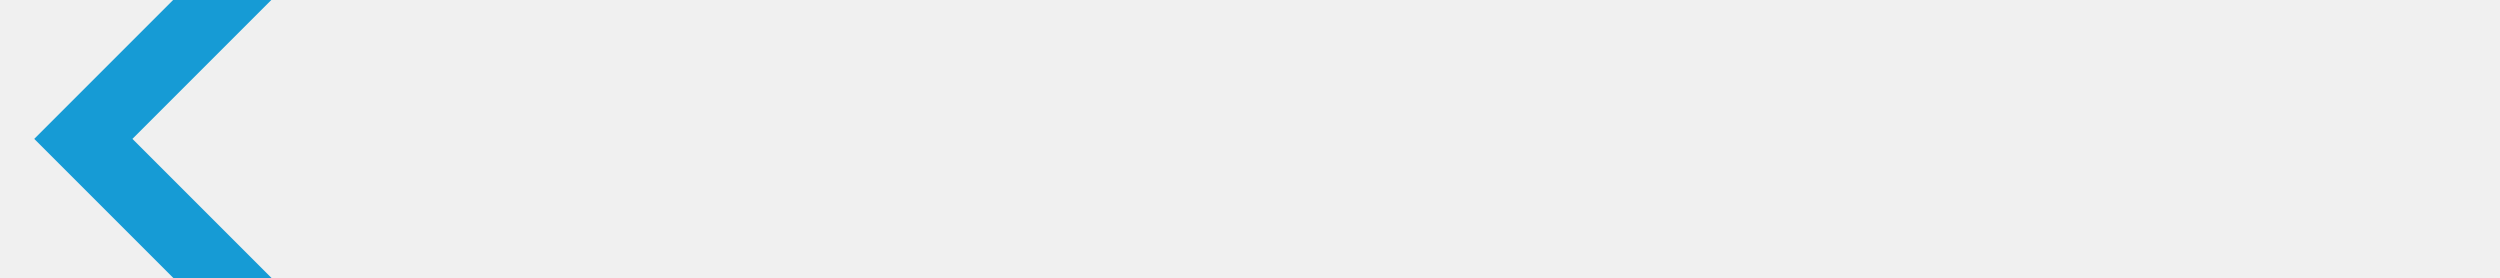
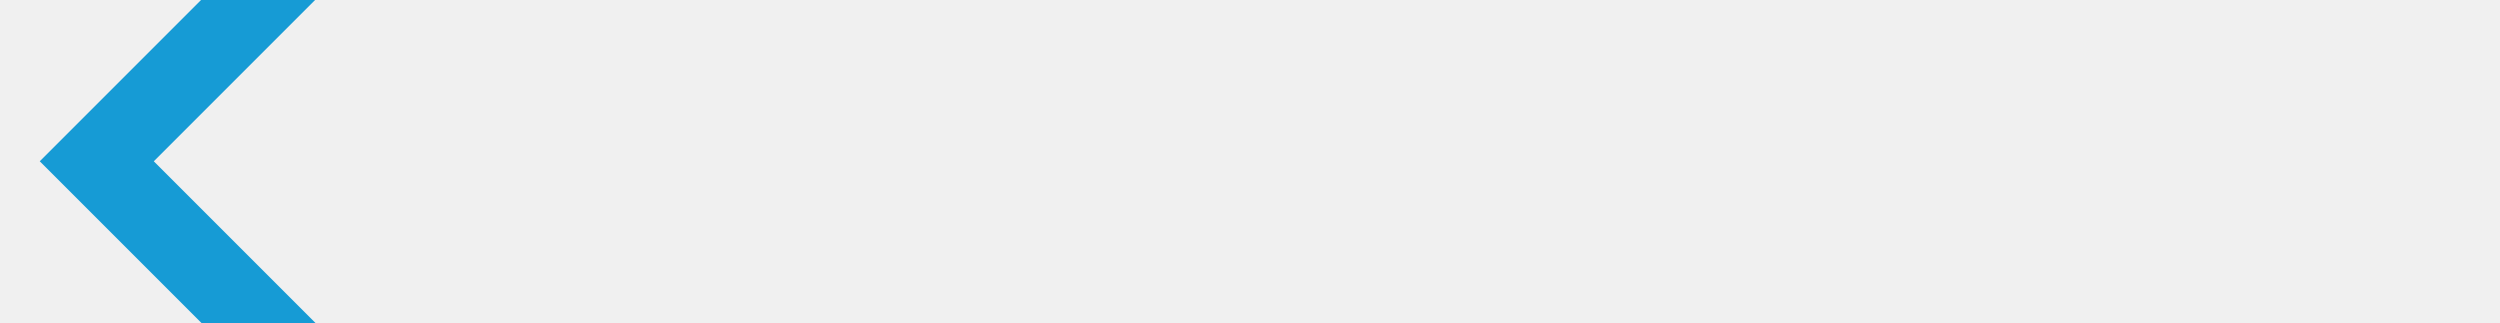
- <svg xmlns="http://www.w3.org/2000/svg" version="1.1" width="72px" height="8px" viewBox="834 628  72 8">
+ <svg xmlns="http://www.w3.org/2000/svg" version="1.1" width="62px" height="8px" viewBox="756 688  62 8">
  <defs>
-     <mask fill="white" id="clip2999">
-       <path d="M 0 0  L 0 0  L 0 0  L 0 0  Z M 834 624  L 913 624  L 913 640  L 834 640  Z " fill-rule="evenodd" />
+     <mask fill="white" id="clip3291">
+       <path d="M 0 0  L 0 0  L 0 0  L 0 0  Z M 779 661  L 795 661  L 795 730  L 779 730  Z " fill-rule="evenodd" />
    </mask>
  </defs>
-   <g transform="matrix(-1 0 0 -1 1740 1264 )">
-     <path d="M 834 632  L 903 632  " stroke-width="2" stroke="#169bd5" fill="none" mask="url(#clip2999)" />
-     <path d="M 897.893 627.707  L 902.186 632  L 897.893 636.293  L 899.307 637.707  L 904.307 632.707  L 905.014 632  L 904.307 631.293  L 899.307 626.293  L 897.893 627.707  Z " fill-rule="nonzero" fill="#169bd5" stroke="none" mask="url(#clip2999)" />
+   <g transform="matrix(0 -1 1 0 95 1479 )">
+     <path d="M 787 722  L 787 664  " stroke-width="2" stroke="#169bd5" fill="none" mask="url(#clip3291)" />
+     <path d="M 782.707 669.107  L 787 664.814  L 791.293 669.107  L 792.707 667.693  L 787.707 662.693  L 787 661.986  L 786.293 662.693  L 781.293 667.693  L 782.707 669.107  Z " fill-rule="nonzero" fill="#169bd5" stroke="none" mask="url(#clip3291)" />
  </g>
</svg>
